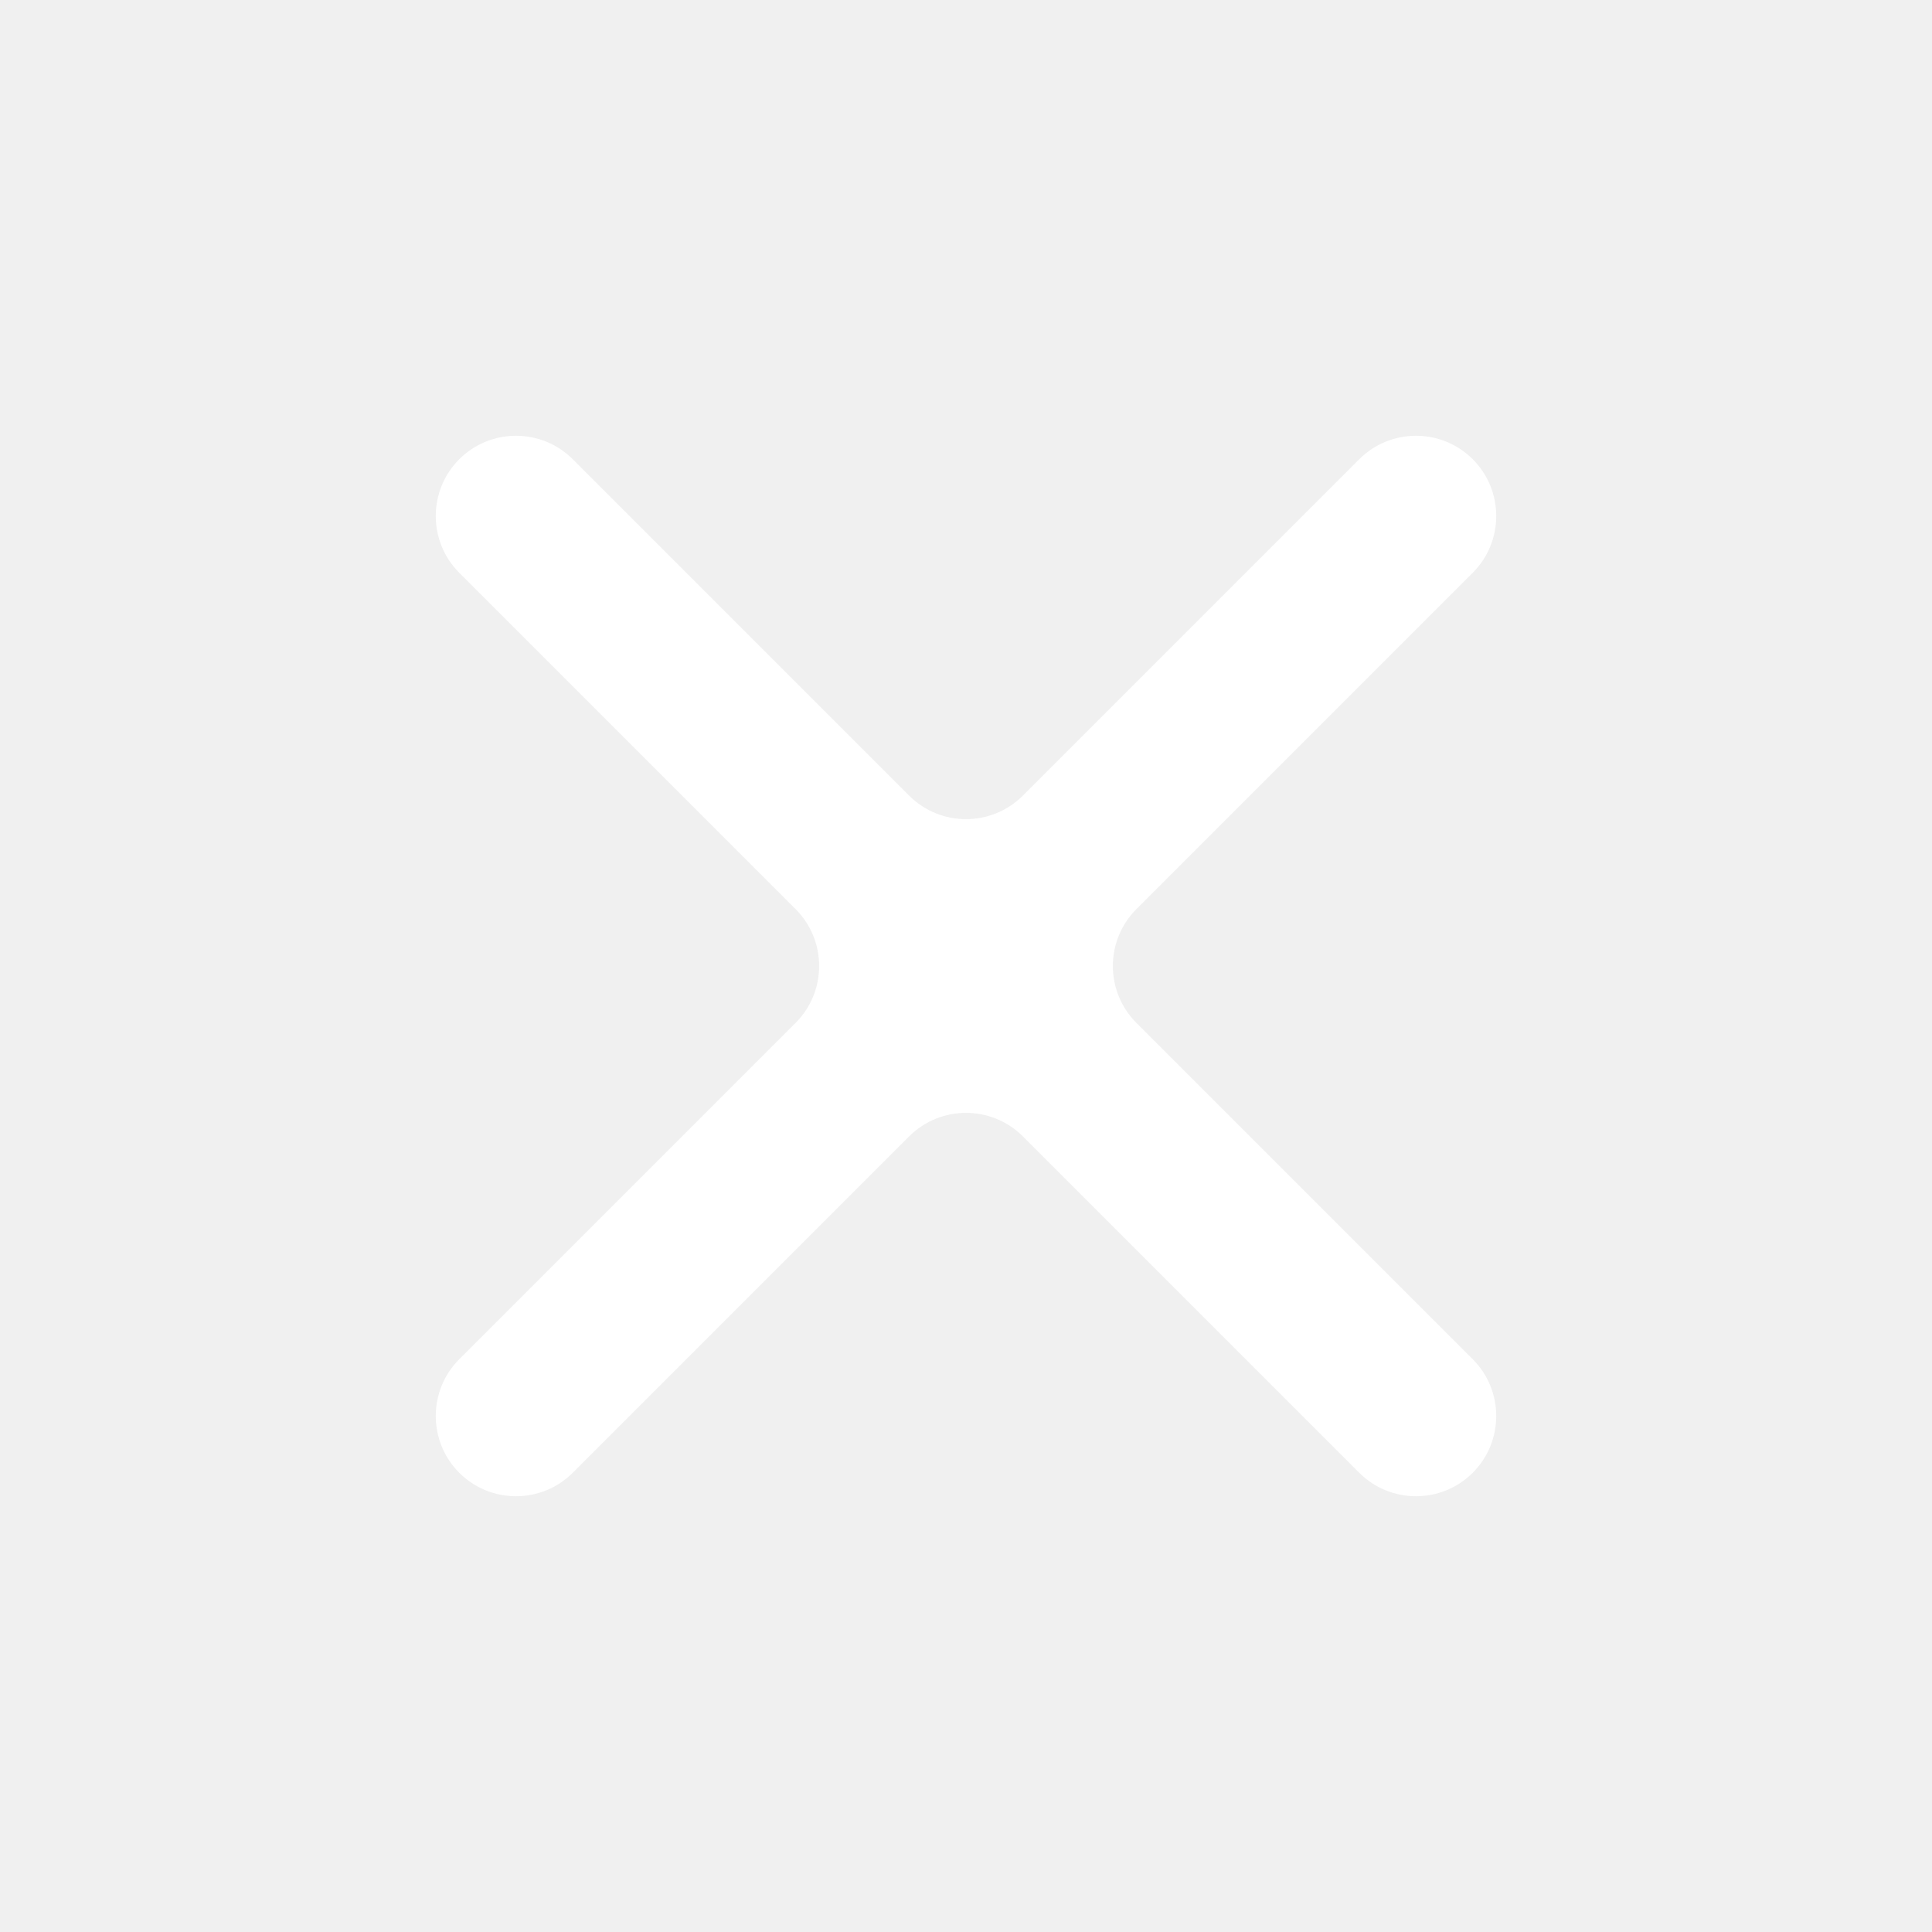
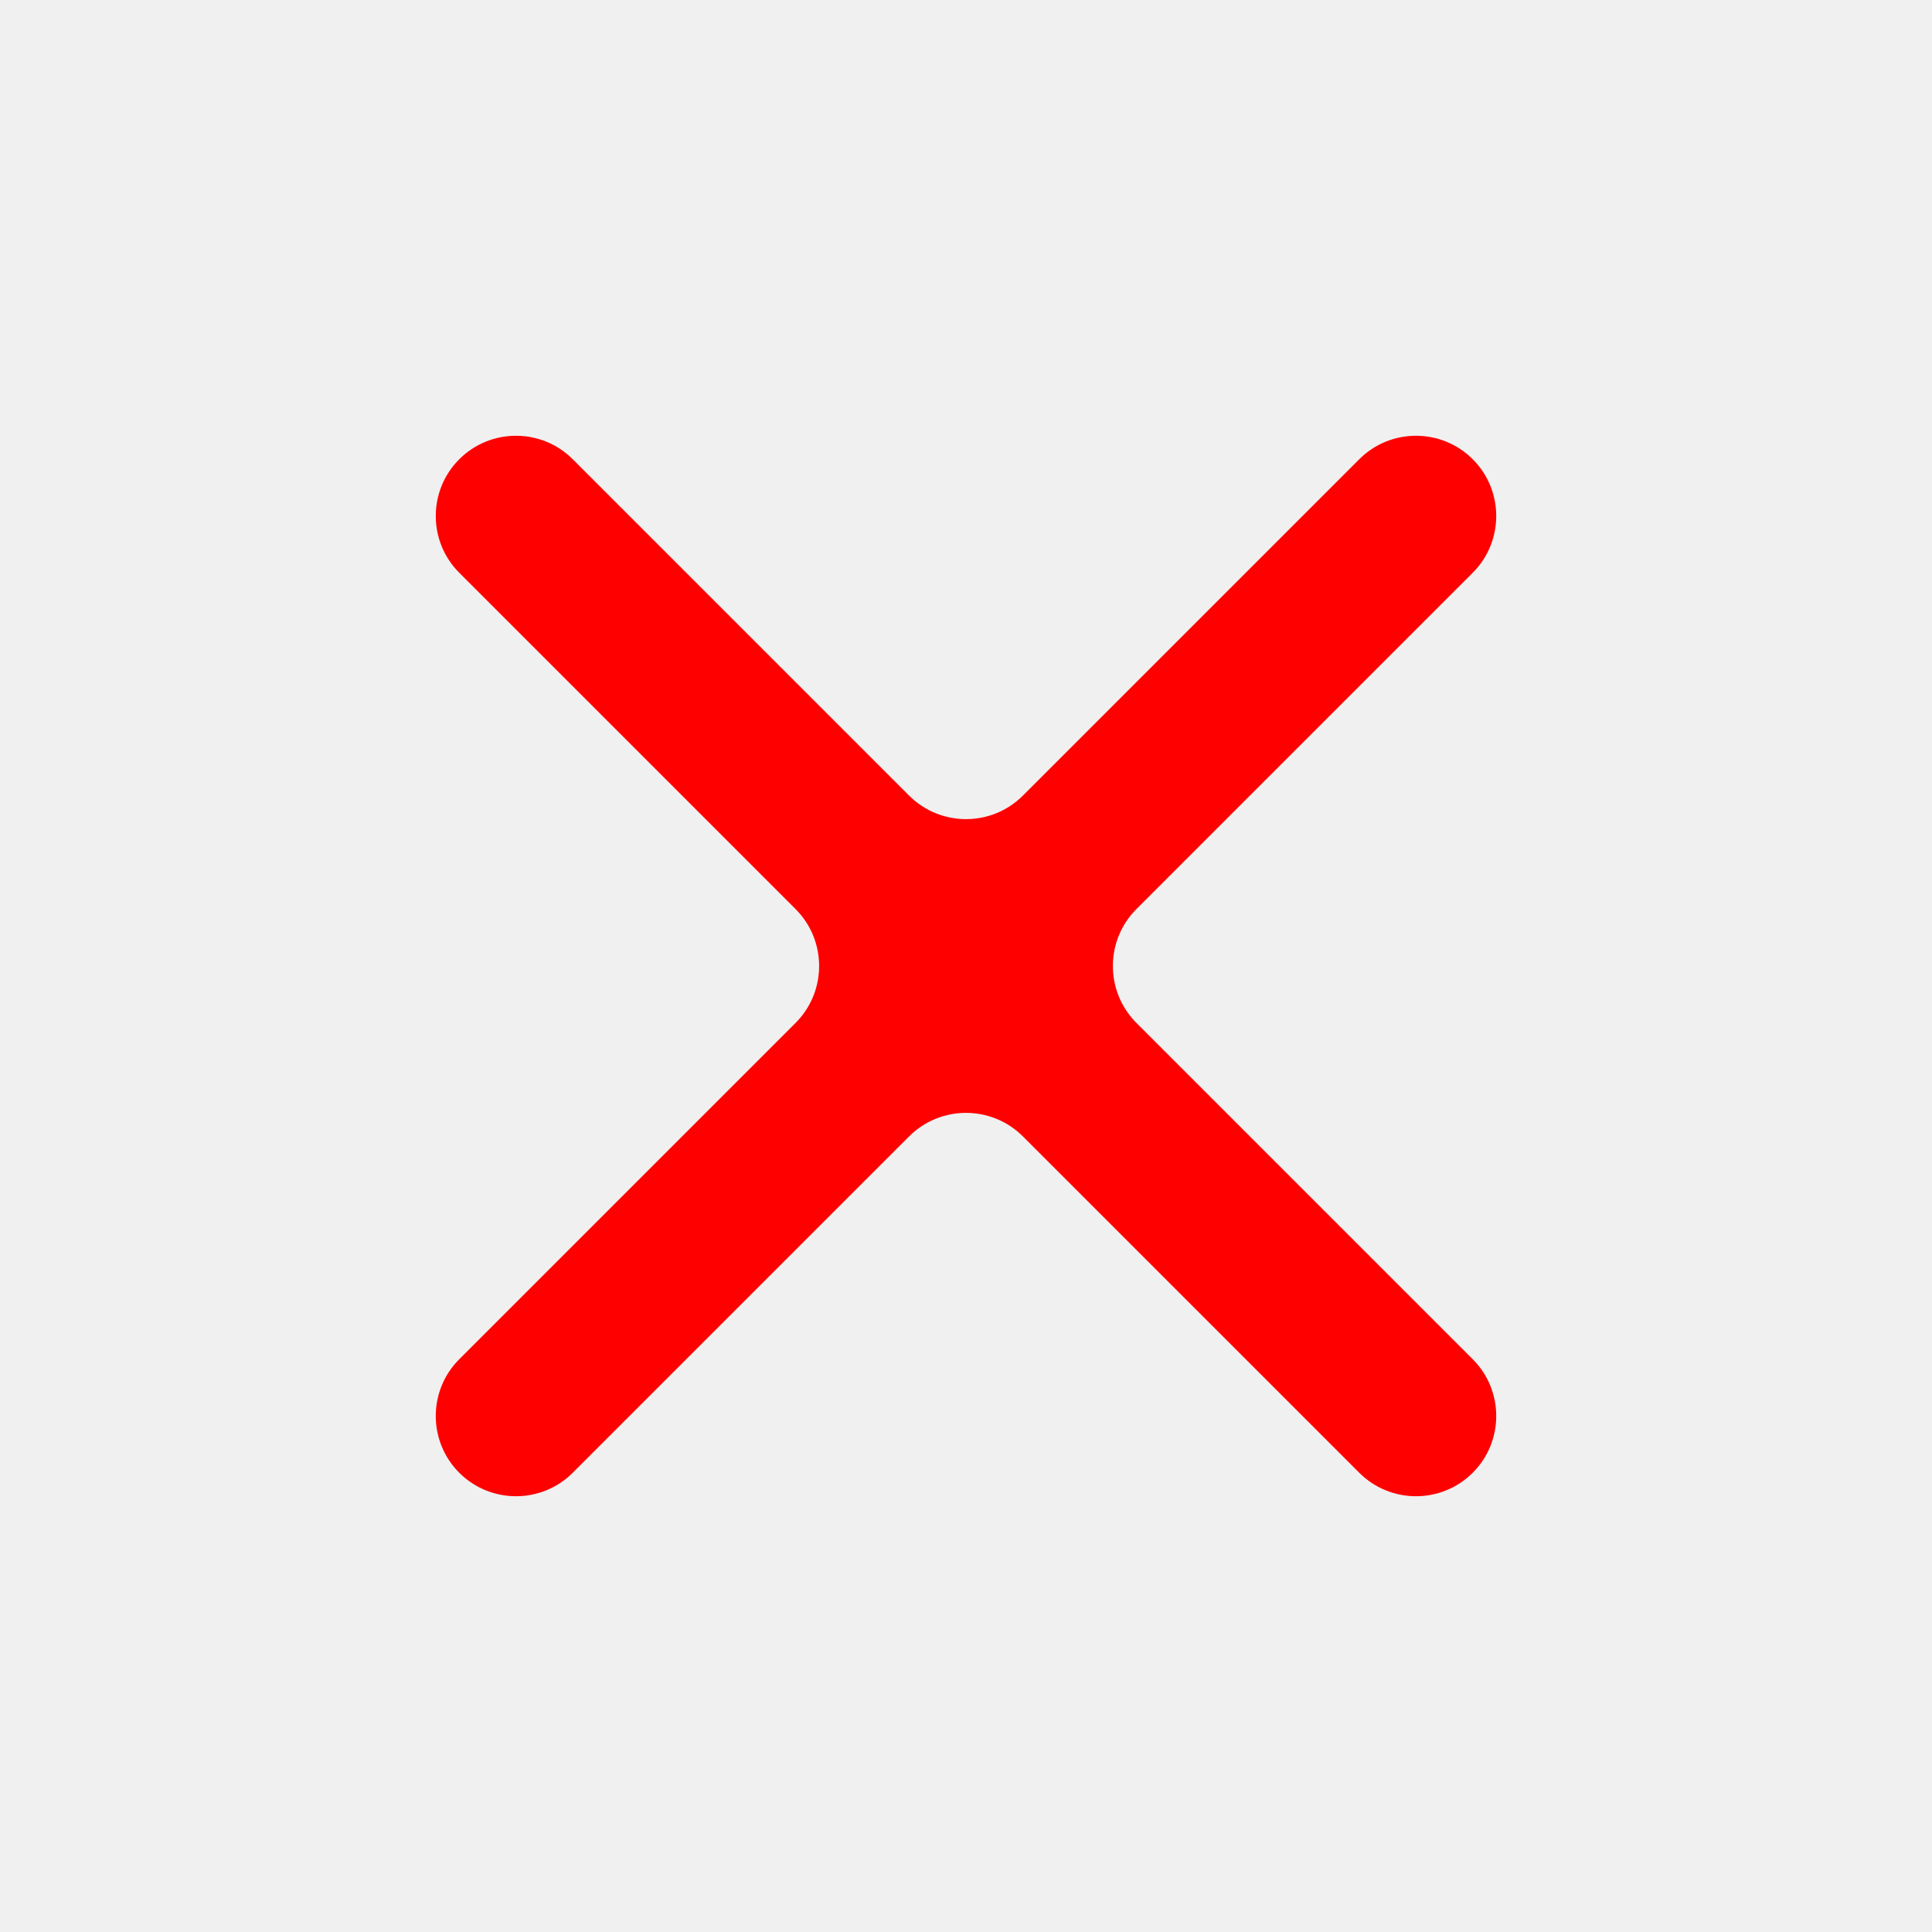
<svg xmlns="http://www.w3.org/2000/svg" width="24" height="24" viewBox="0 0 24 24" fill="none">
-   <path d="M18.295 7.115C18.684 6.726 18.684 6.094 18.295 5.705C17.906 5.316 17.274 5.316 16.885 5.705L12.707 9.883C12.317 10.273 11.683 10.273 11.293 9.883L7.115 5.705C6.726 5.316 6.094 5.316 5.705 5.705C5.316 6.094 5.316 6.726 5.705 7.115L9.883 11.293C10.273 11.683 10.273 12.317 9.883 12.707L5.705 16.885C5.316 17.274 5.316 17.906 5.705 18.295C6.094 18.684 6.726 18.684 7.115 18.295L11.293 14.117C11.683 13.727 12.317 13.727 12.707 14.117L16.885 18.295C17.274 18.684 17.906 18.684 18.295 18.295C18.684 17.906 18.684 17.274 18.295 16.885L14.117 12.707C13.727 12.317 13.727 11.683 14.117 11.293L18.295 7.115Z" fill="white" />
+   <path d="M18.295 7.115C18.684 6.726 18.684 6.094 18.295 5.705C17.906 5.316 17.274 5.316 16.885 5.705L12.707 9.883C12.317 10.273 11.683 10.273 11.293 9.883L7.115 5.705C6.726 5.316 6.094 5.316 5.705 5.705C5.316 6.094 5.316 6.726 5.705 7.115L9.883 11.293C10.273 11.683 10.273 12.317 9.883 12.707L5.705 16.885C5.316 17.274 5.316 17.906 5.705 18.295C6.094 18.684 6.726 18.684 7.115 18.295L11.293 14.117C11.683 13.727 12.317 13.727 12.707 14.117L16.885 18.295C17.274 18.684 17.906 18.684 18.295 18.295C18.684 17.906 18.684 17.274 18.295 16.885L14.117 12.707C13.727 12.317 13.727 11.683 14.117 11.293L18.295 7.115Z" fill="red" />
</svg>
